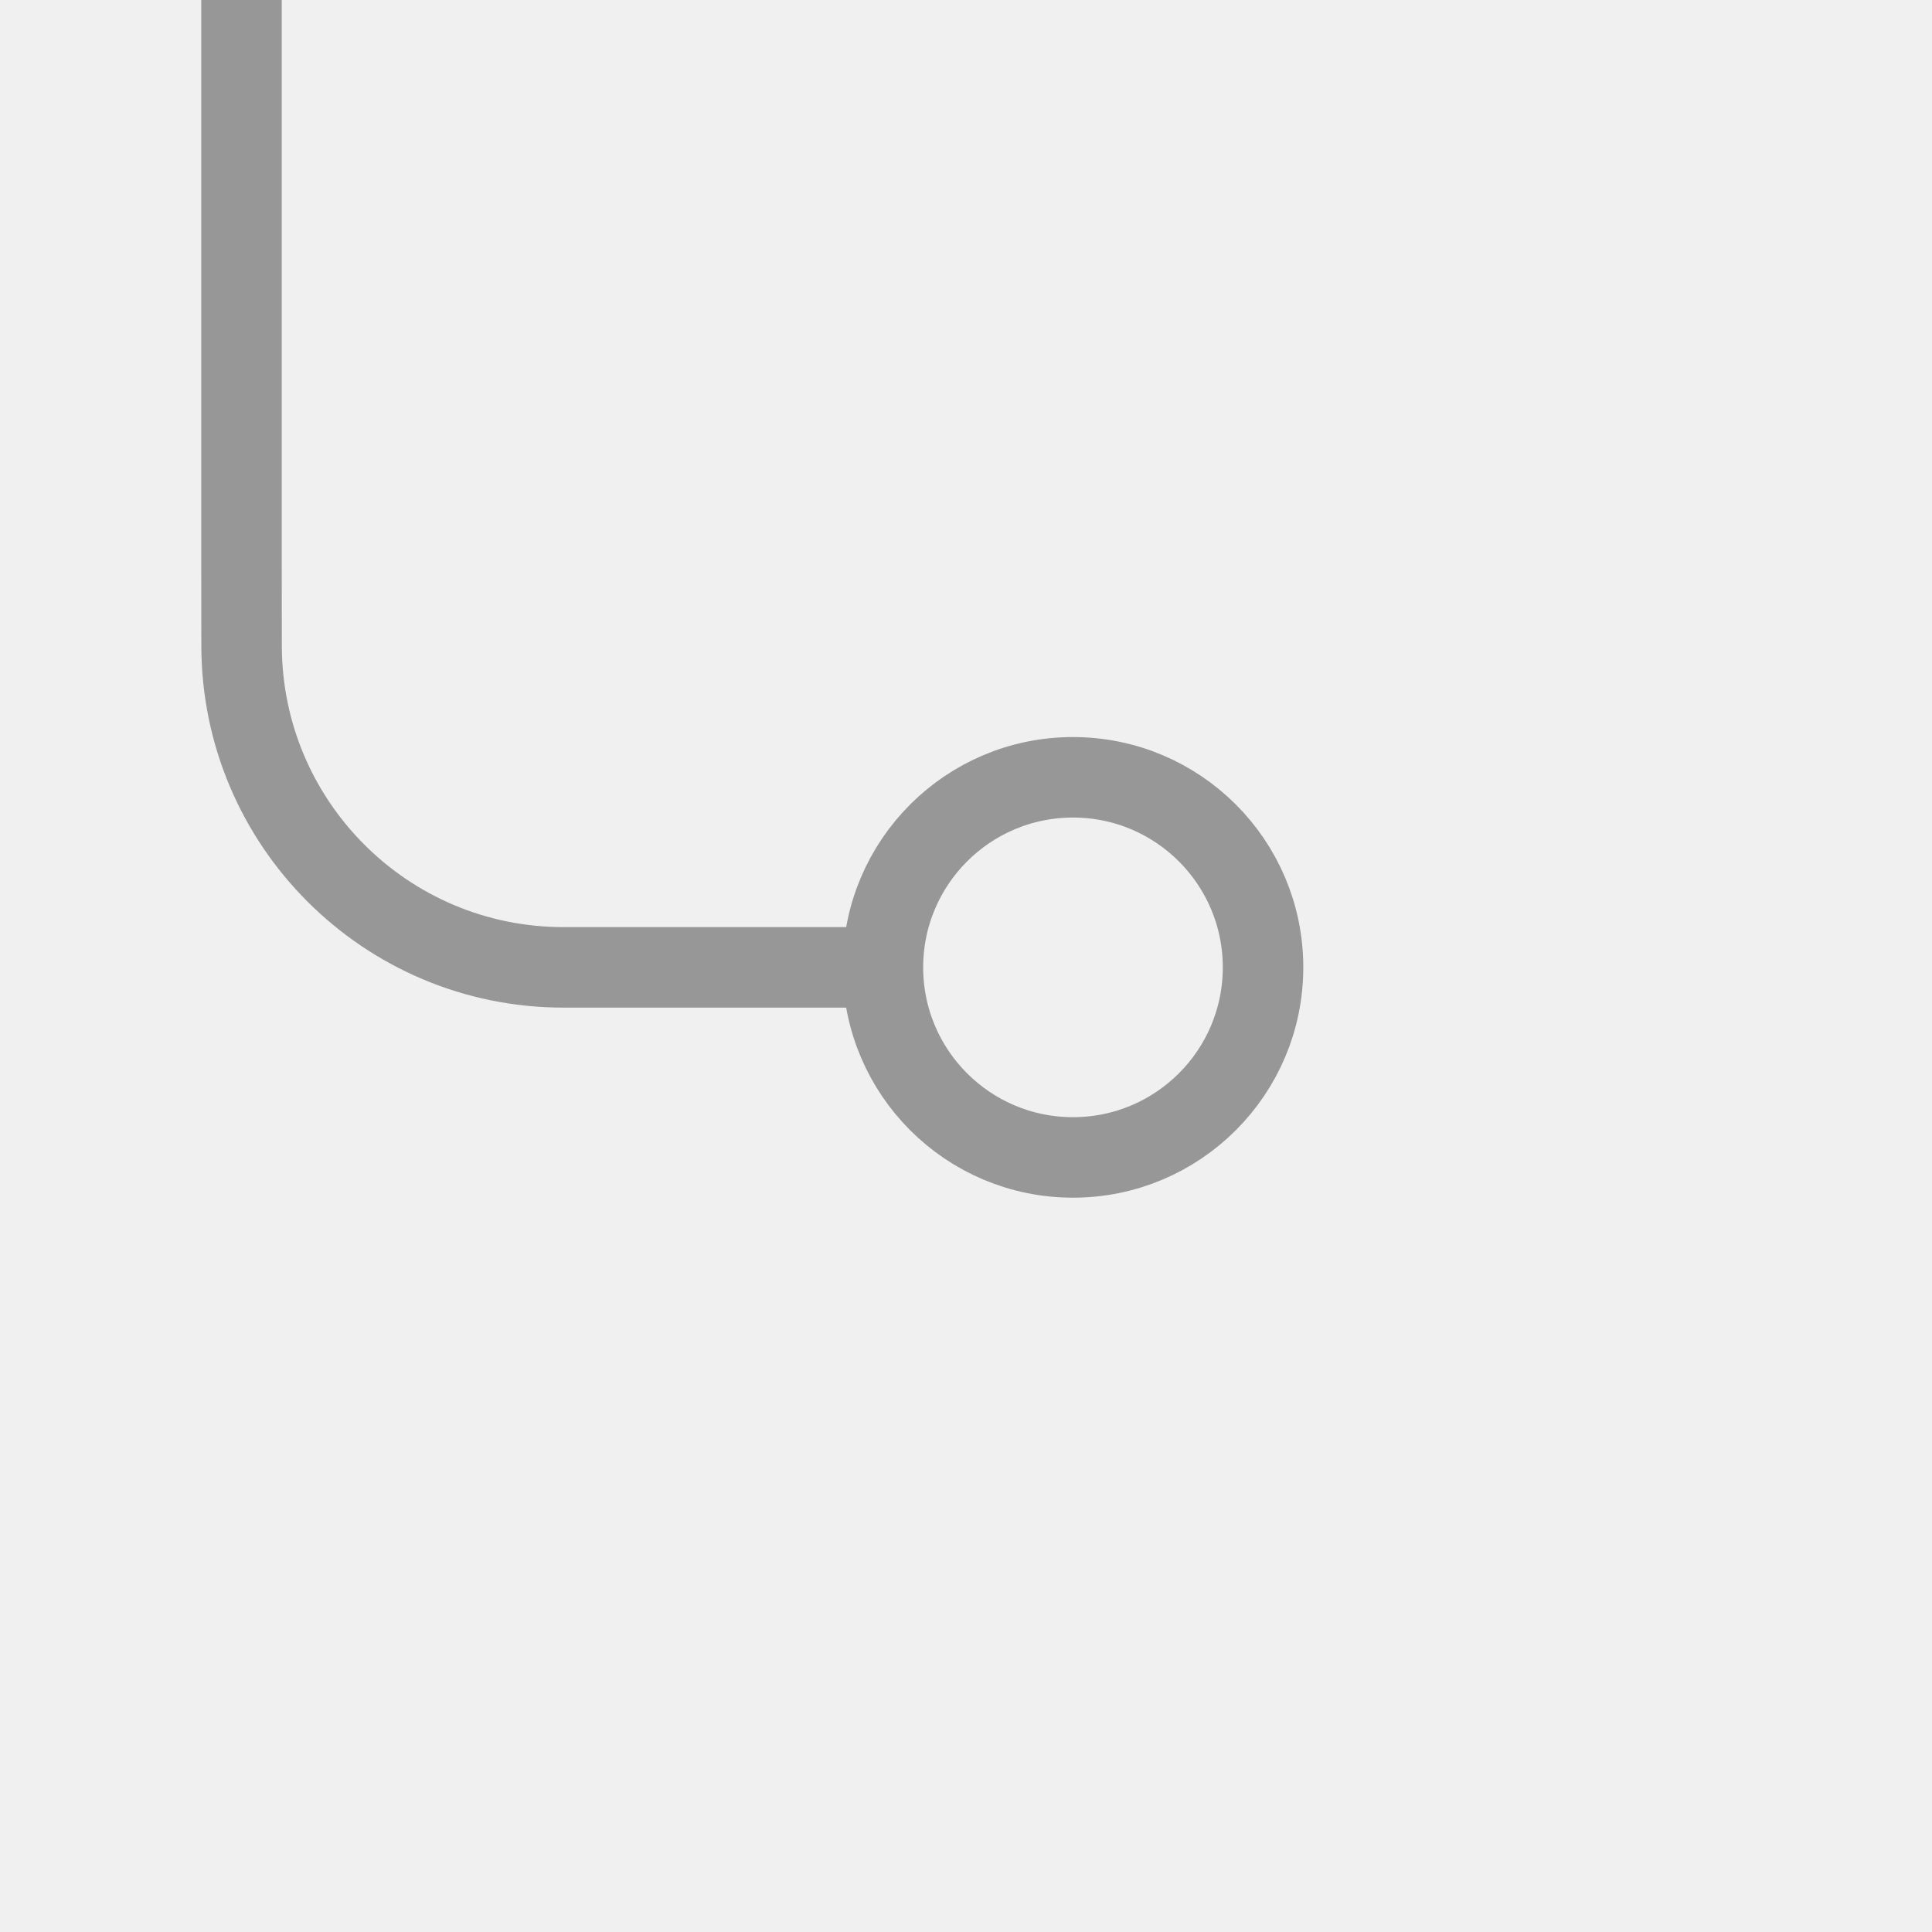
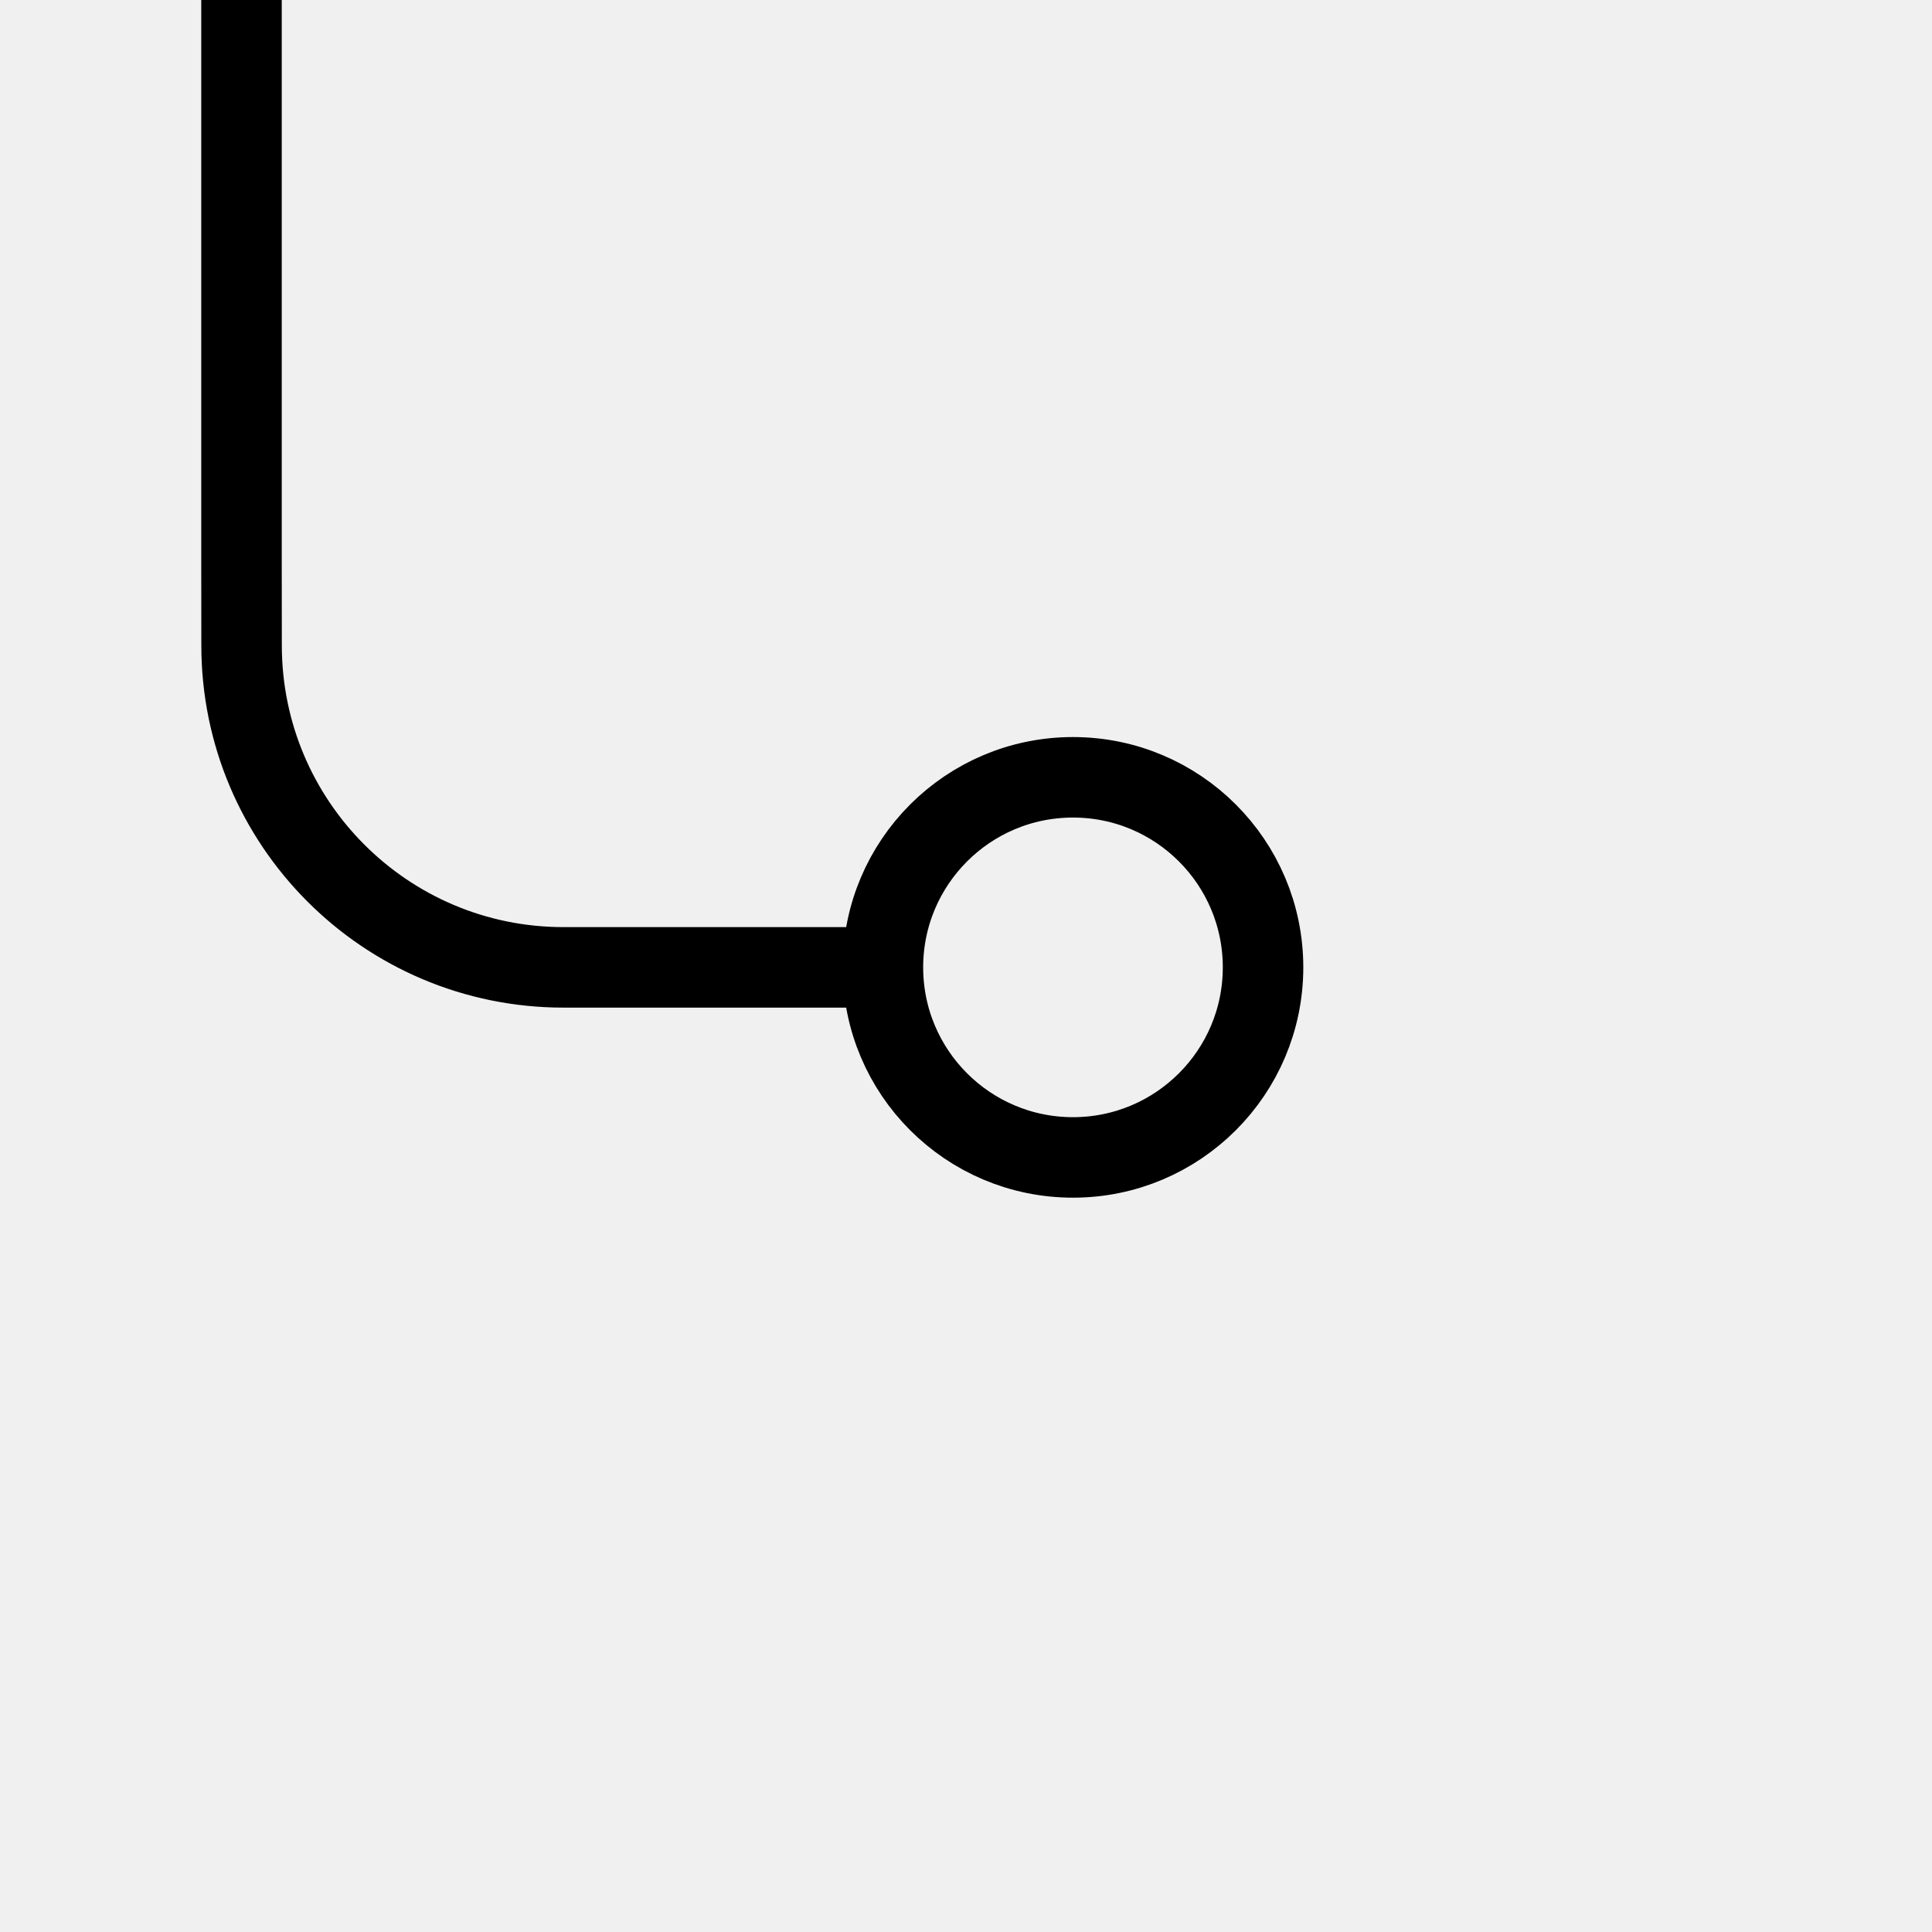
<svg xmlns="http://www.w3.org/2000/svg" width="24" height="24" viewBox="0 0 24 24" fill="none">
  <g clip-path="url(#clip0_1339_2083)">
-     <path d="M10.968 12.017C10.968 13.321 12.025 14.378 13.329 14.378C14.633 14.378 15.69 13.321 15.69 12.017C15.69 10.713 14.633 9.656 13.329 9.656C12.025 9.656 10.968 10.713 10.968 12.017ZM10.968 12.017H7C4.791 12.017 3.001 10.226 3.001 8.017L3 7.02L3 0" stroke="#979797" stroke-linecap="round" />
+     <path d="M10.968 12.017C10.968 13.321 12.025 14.378 13.329 14.378C14.633 14.378 15.69 13.321 15.69 12.017C15.69 10.713 14.633 9.656 13.329 9.656C12.025 9.656 10.968 10.713 10.968 12.017ZM10.968 12.017H7C4.791 12.017 3.001 10.226 3.001 8.017L3 7.02L3 0" stroke="currentColor" stroke-linecap="round" />
  </g>
  <defs>
    <clipPath id="clip0_1339_2083">
      <rect width="24" height="24" fill="white" />
    </clipPath>
  </defs>
</svg>
